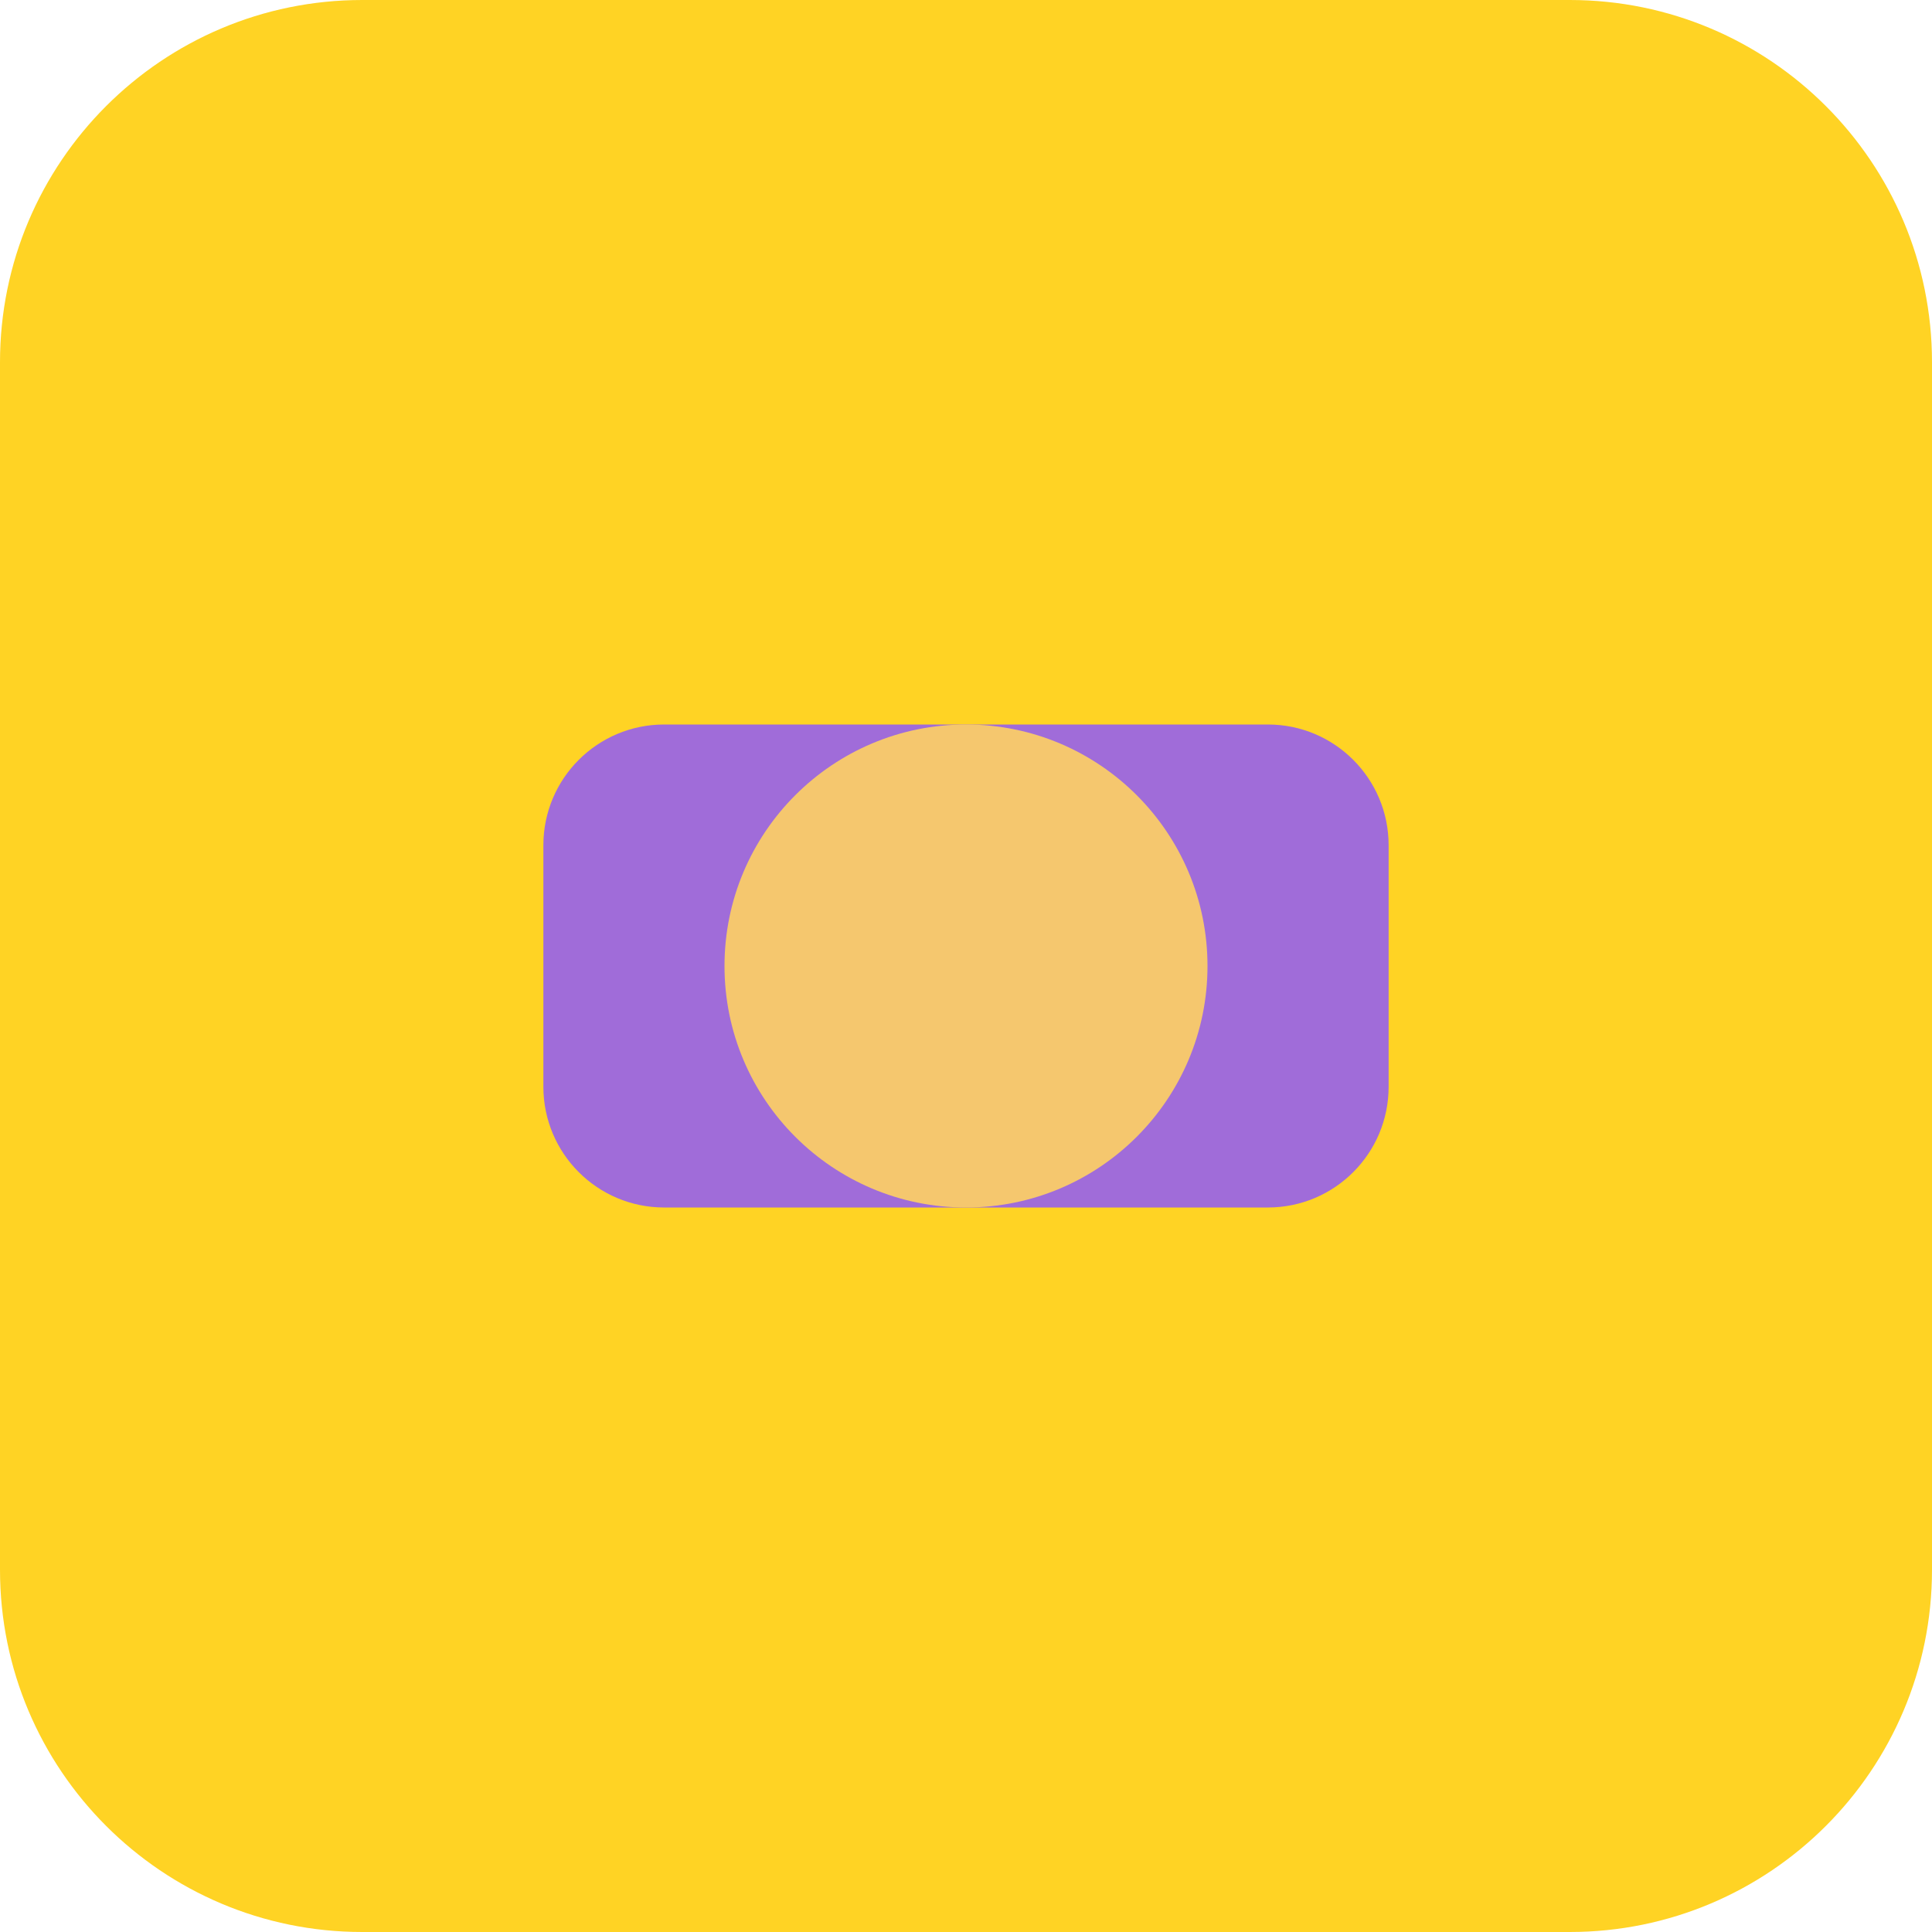
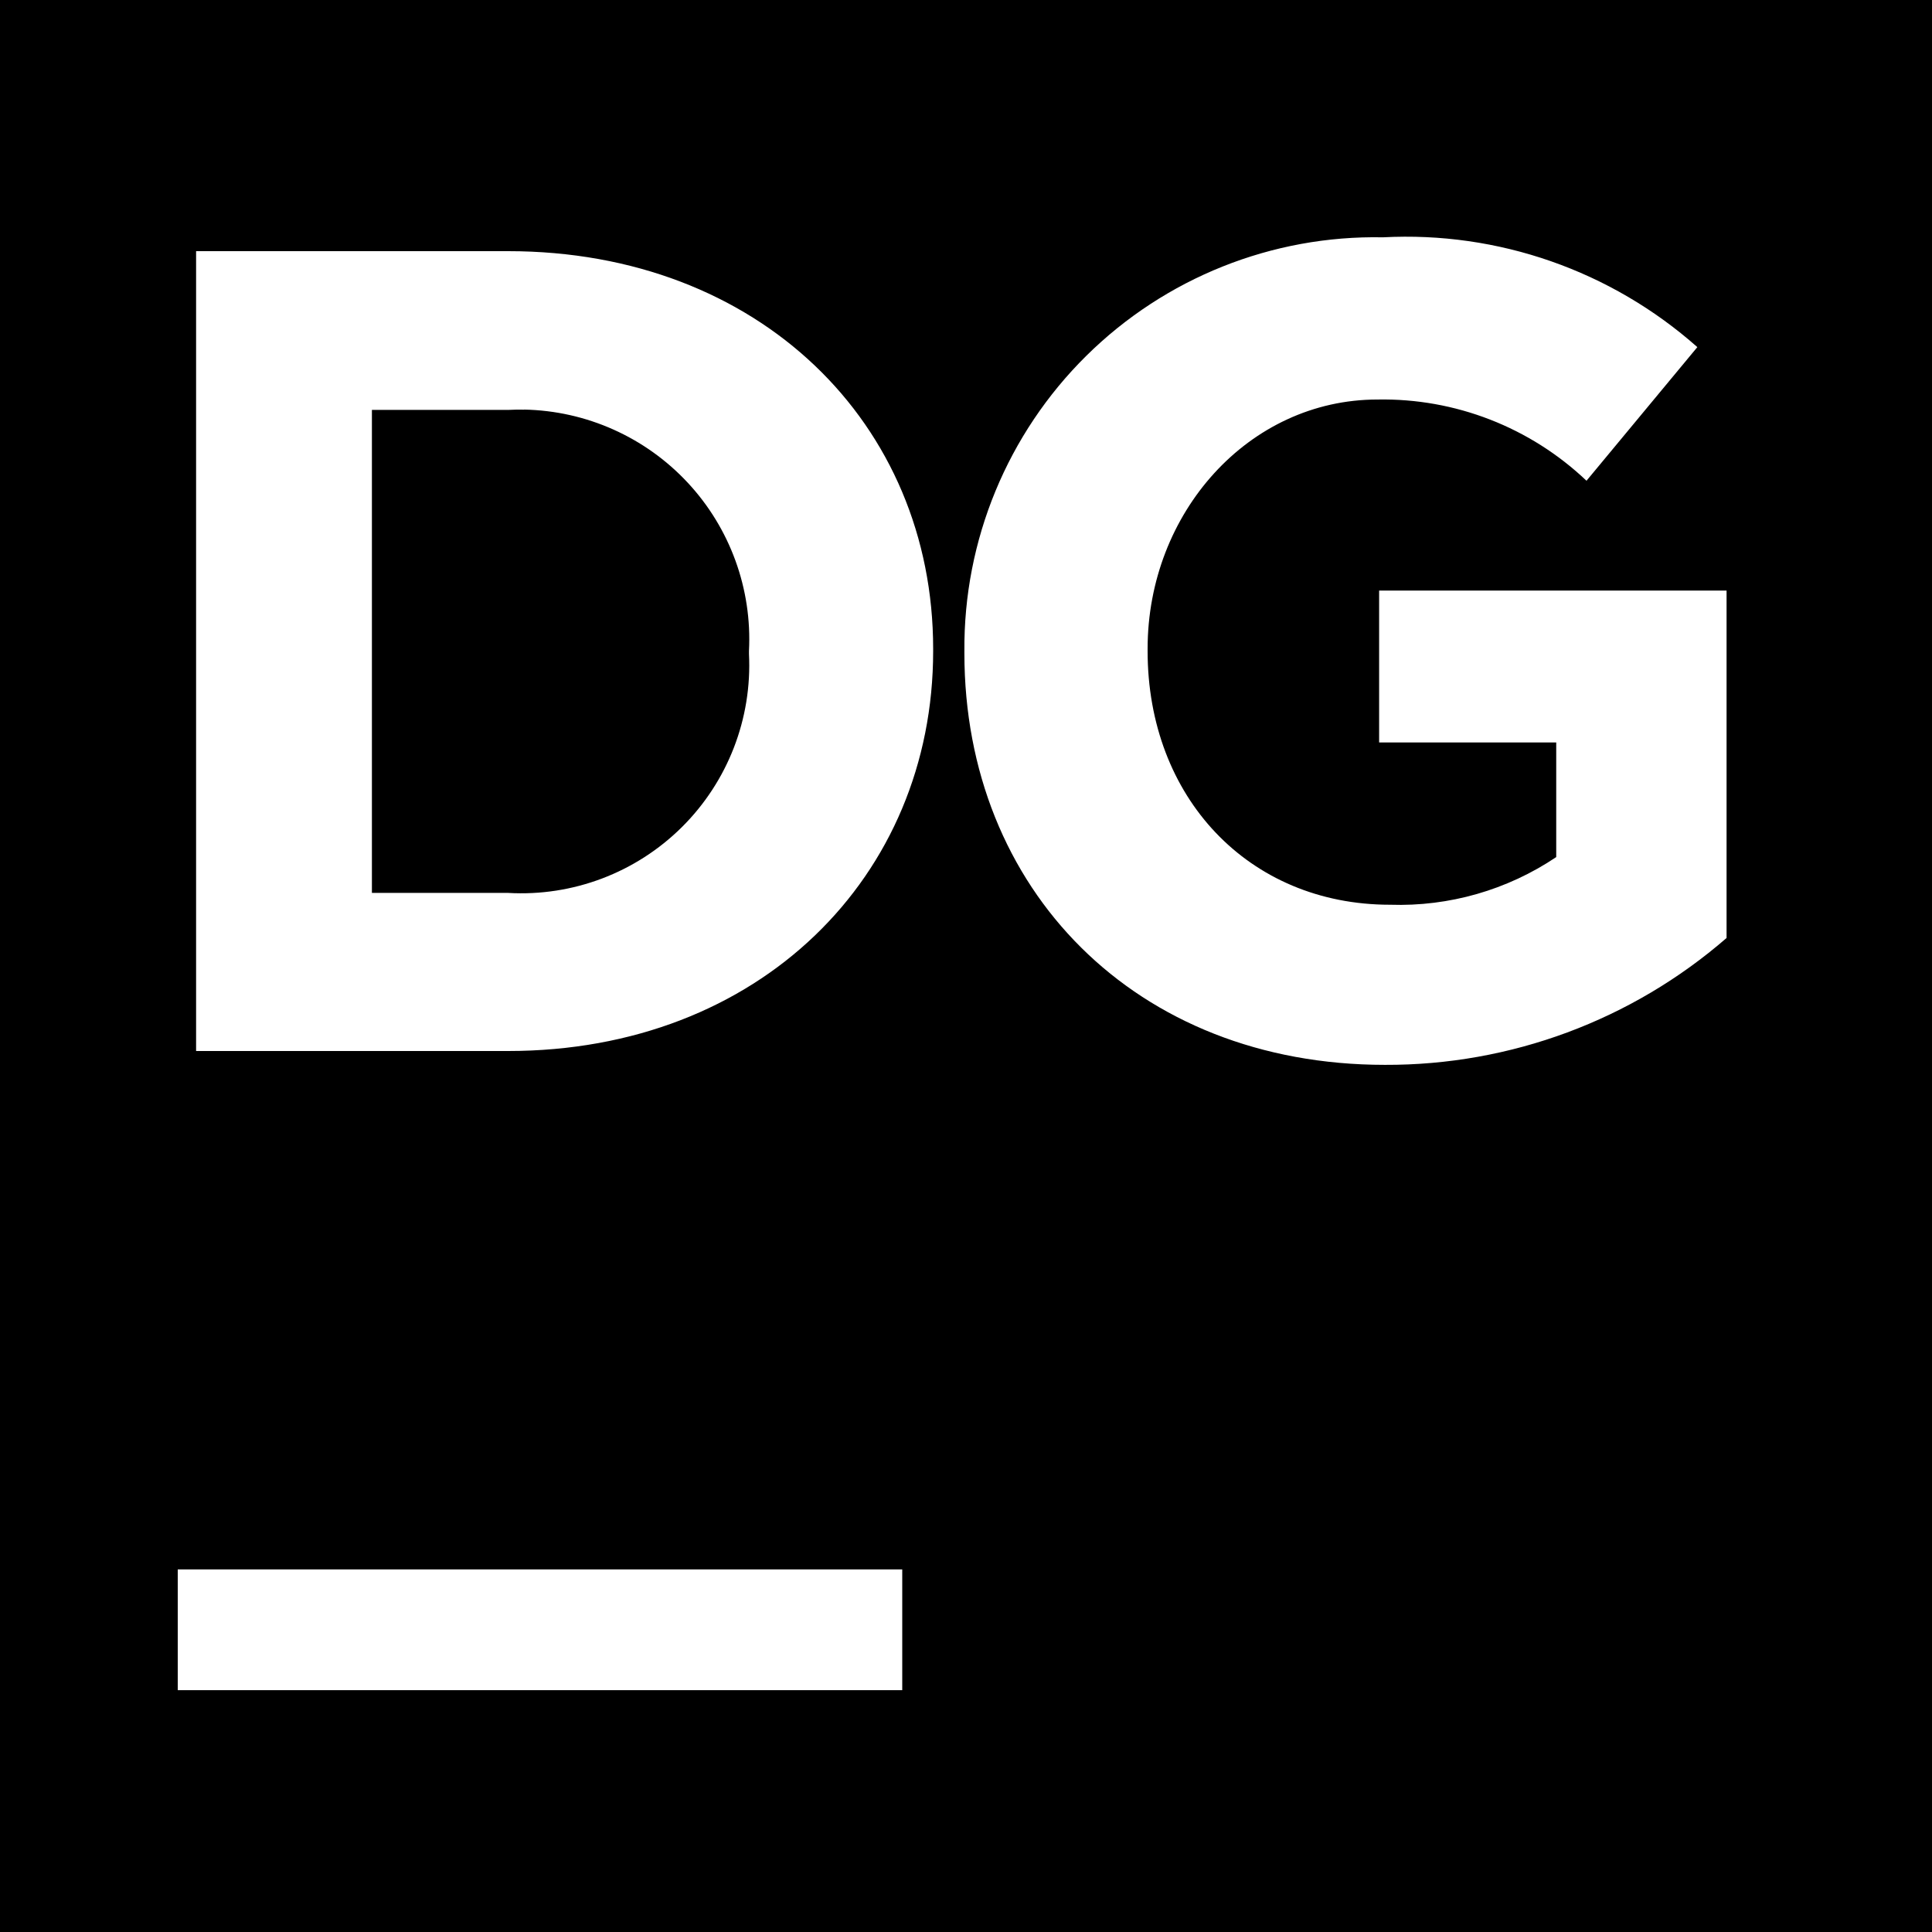
- <svg xmlns="http://www.w3.org/2000/svg" viewBox="0 0 128 128">
-   <rect fill="#FFD324" width="128" height="128" rx="24" />
-   <rect x="36" y="48" width="56" height="32" rx="8" fill="#A06CD9" />
-   <circle cx="64" cy="64" r="16" fill="#F5C76E" />
+ <svg xmlns="http://www.w3.org/2000/svg" fill="#000000" role="img" viewBox="0 0 24 24">
+   <path d="M0 0v24h24V0Zm17.18 2.948a5.452 5.452 0 0 1 3.905 1.364L19.708 5.972a3.672 3.672 0 0 0-2.596-1.009c-1.6 0-2.856 1.408-2.856 3.096v.028c0 1.816 1.252 3.152 3.012 3.152a3.492 3.492 0 0 0 2.064-.592V9.223h-2.2V7.336h4.316v4.316a6.436 6.436 0 0 1-4.244 1.576c-3.096 0-5.224-2.18-5.224-5.112v-.028a5.1 5.1 0 0 1 5.2-5.14zm-14.744.172h3.876c3.12 0 5.28 2.144 5.28 4.94v.028c0 2.8-2.16 4.968-5.28 4.968H2.436Zm4.075 1.969a2.852 2.852 0 0 0-.199.003H4.62v6h1.691A2.832 2.832 0 0 0 9.304 8.123v-.036a2.852 2.852 0 0 0-2.793-2.999Zm-4.303 14.407h9v1.5h-9z" />
</svg>
